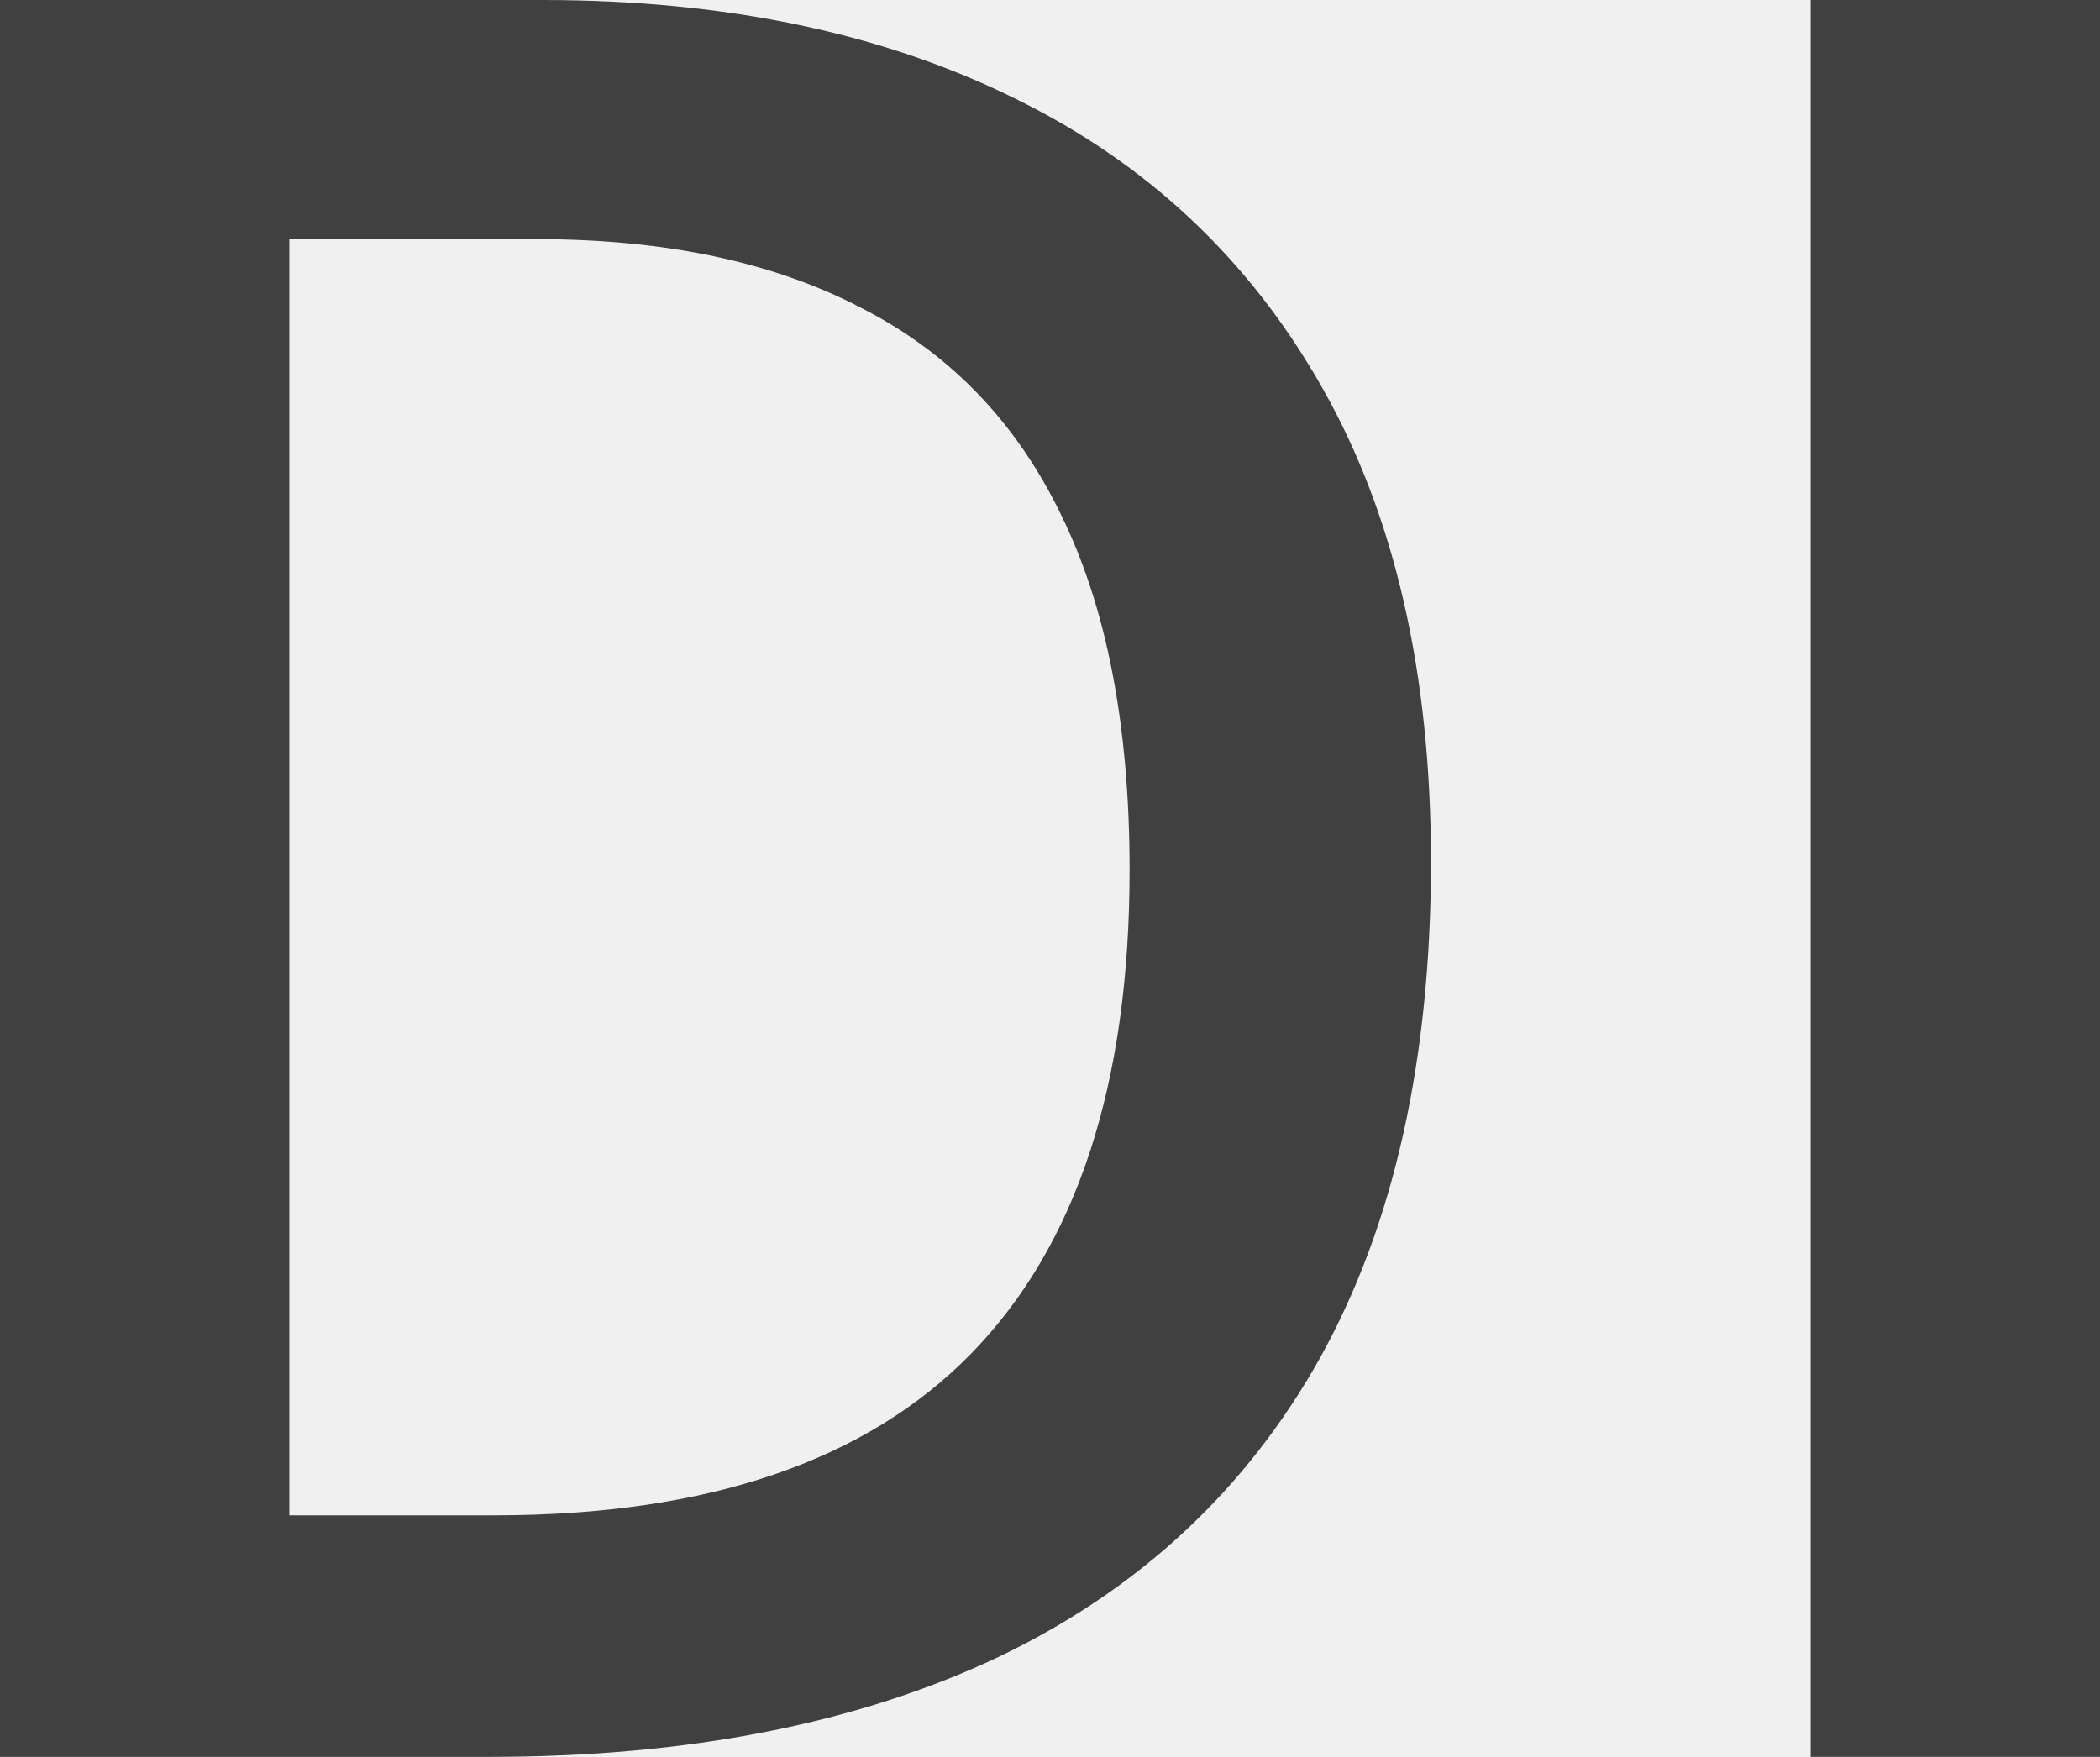
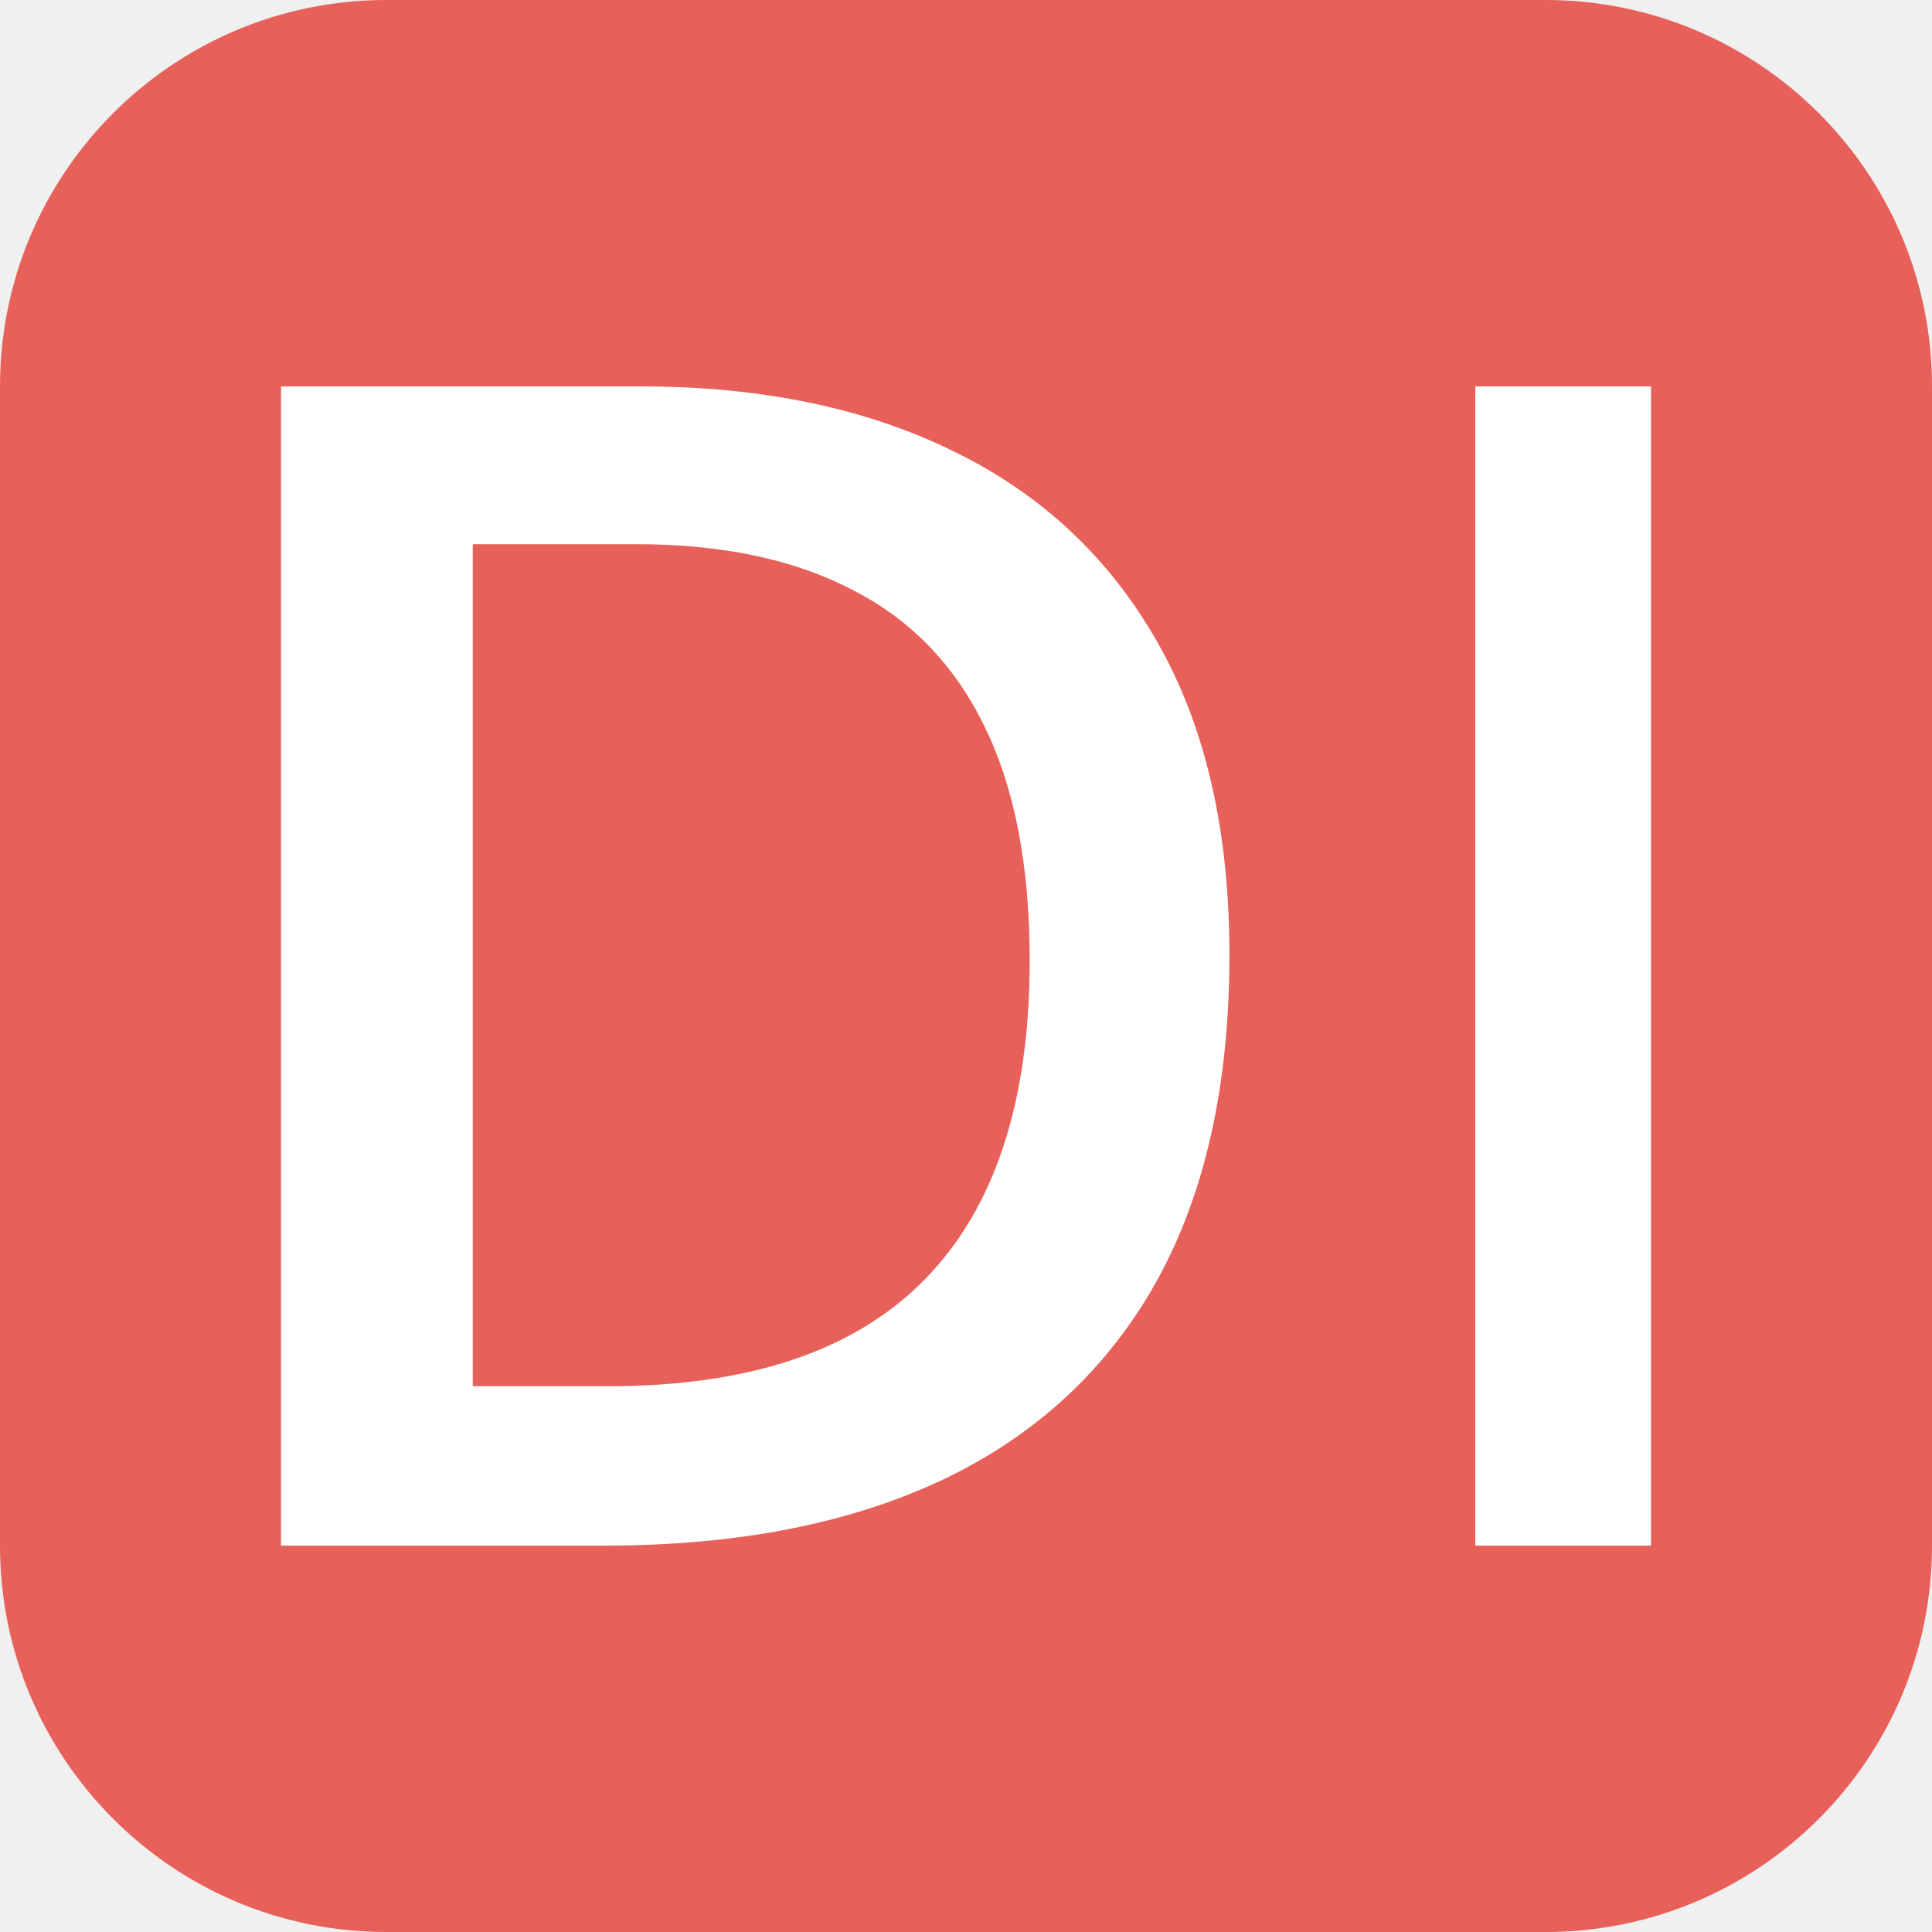
- <svg xmlns="http://www.w3.org/2000/svg" width="49" height="41" viewBox="0 0 49 41" fill="none">
-   <path d="M33.389 20.107C33.389 24.725 32.526 28.586 30.801 31.689C29.076 34.774 26.572 37.102 23.291 38.672C20.009 40.224 16.052 41 11.42 41H0V0H12.658C16.915 0 20.59 0.767 23.684 2.3C26.778 3.814 29.169 6.067 30.857 9.058C32.545 12.031 33.389 15.714 33.389 20.107ZM26.357 20.304C26.357 16.938 25.822 14.171 24.753 12.003C23.703 9.834 22.147 8.226 20.084 7.179C18.04 6.114 15.518 5.581 12.517 5.581H6.751V35.363H11.533C16.502 35.363 20.215 34.101 22.672 31.577C25.128 29.053 26.357 25.296 26.357 20.304Z" fill="#404040" />
-   <path d="M42.249 41V0H49V41H42.249Z" fill="#404040" />
+ <svg xmlns="http://www.w3.org/2000/svg" width="40" height="40" viewBox="0 0 40 40" fill="none">
+   <rect width="40" height="40" rx="8" fill="#E8605A" />
+   <path d="M25.454 19.77C25.454 22.473 24.947 24.733 23.933 26.55C22.918 28.356 21.446 29.718 19.516 30.637C17.586 31.546 15.259 32 12.534 32H5.818V8H13.262C15.766 8 17.927 8.449 19.747 9.346C21.567 10.233 22.973 11.551 23.966 13.302C24.958 15.042 25.454 17.198 25.454 19.77ZM21.319 19.885C21.319 17.915 21.004 16.296 20.376 15.026C19.758 13.757 18.843 12.815 17.63 12.203C16.428 11.579 14.944 11.267 13.18 11.267H9.788V28.7H12.601C15.523 28.7 17.707 27.962 19.152 26.484C20.596 25.007 21.319 22.807 21.319 19.885Z" fill="white" />
+   <path d="M30.545 32V8H34.182V32H30.545Z" fill="white" />
</svg>
